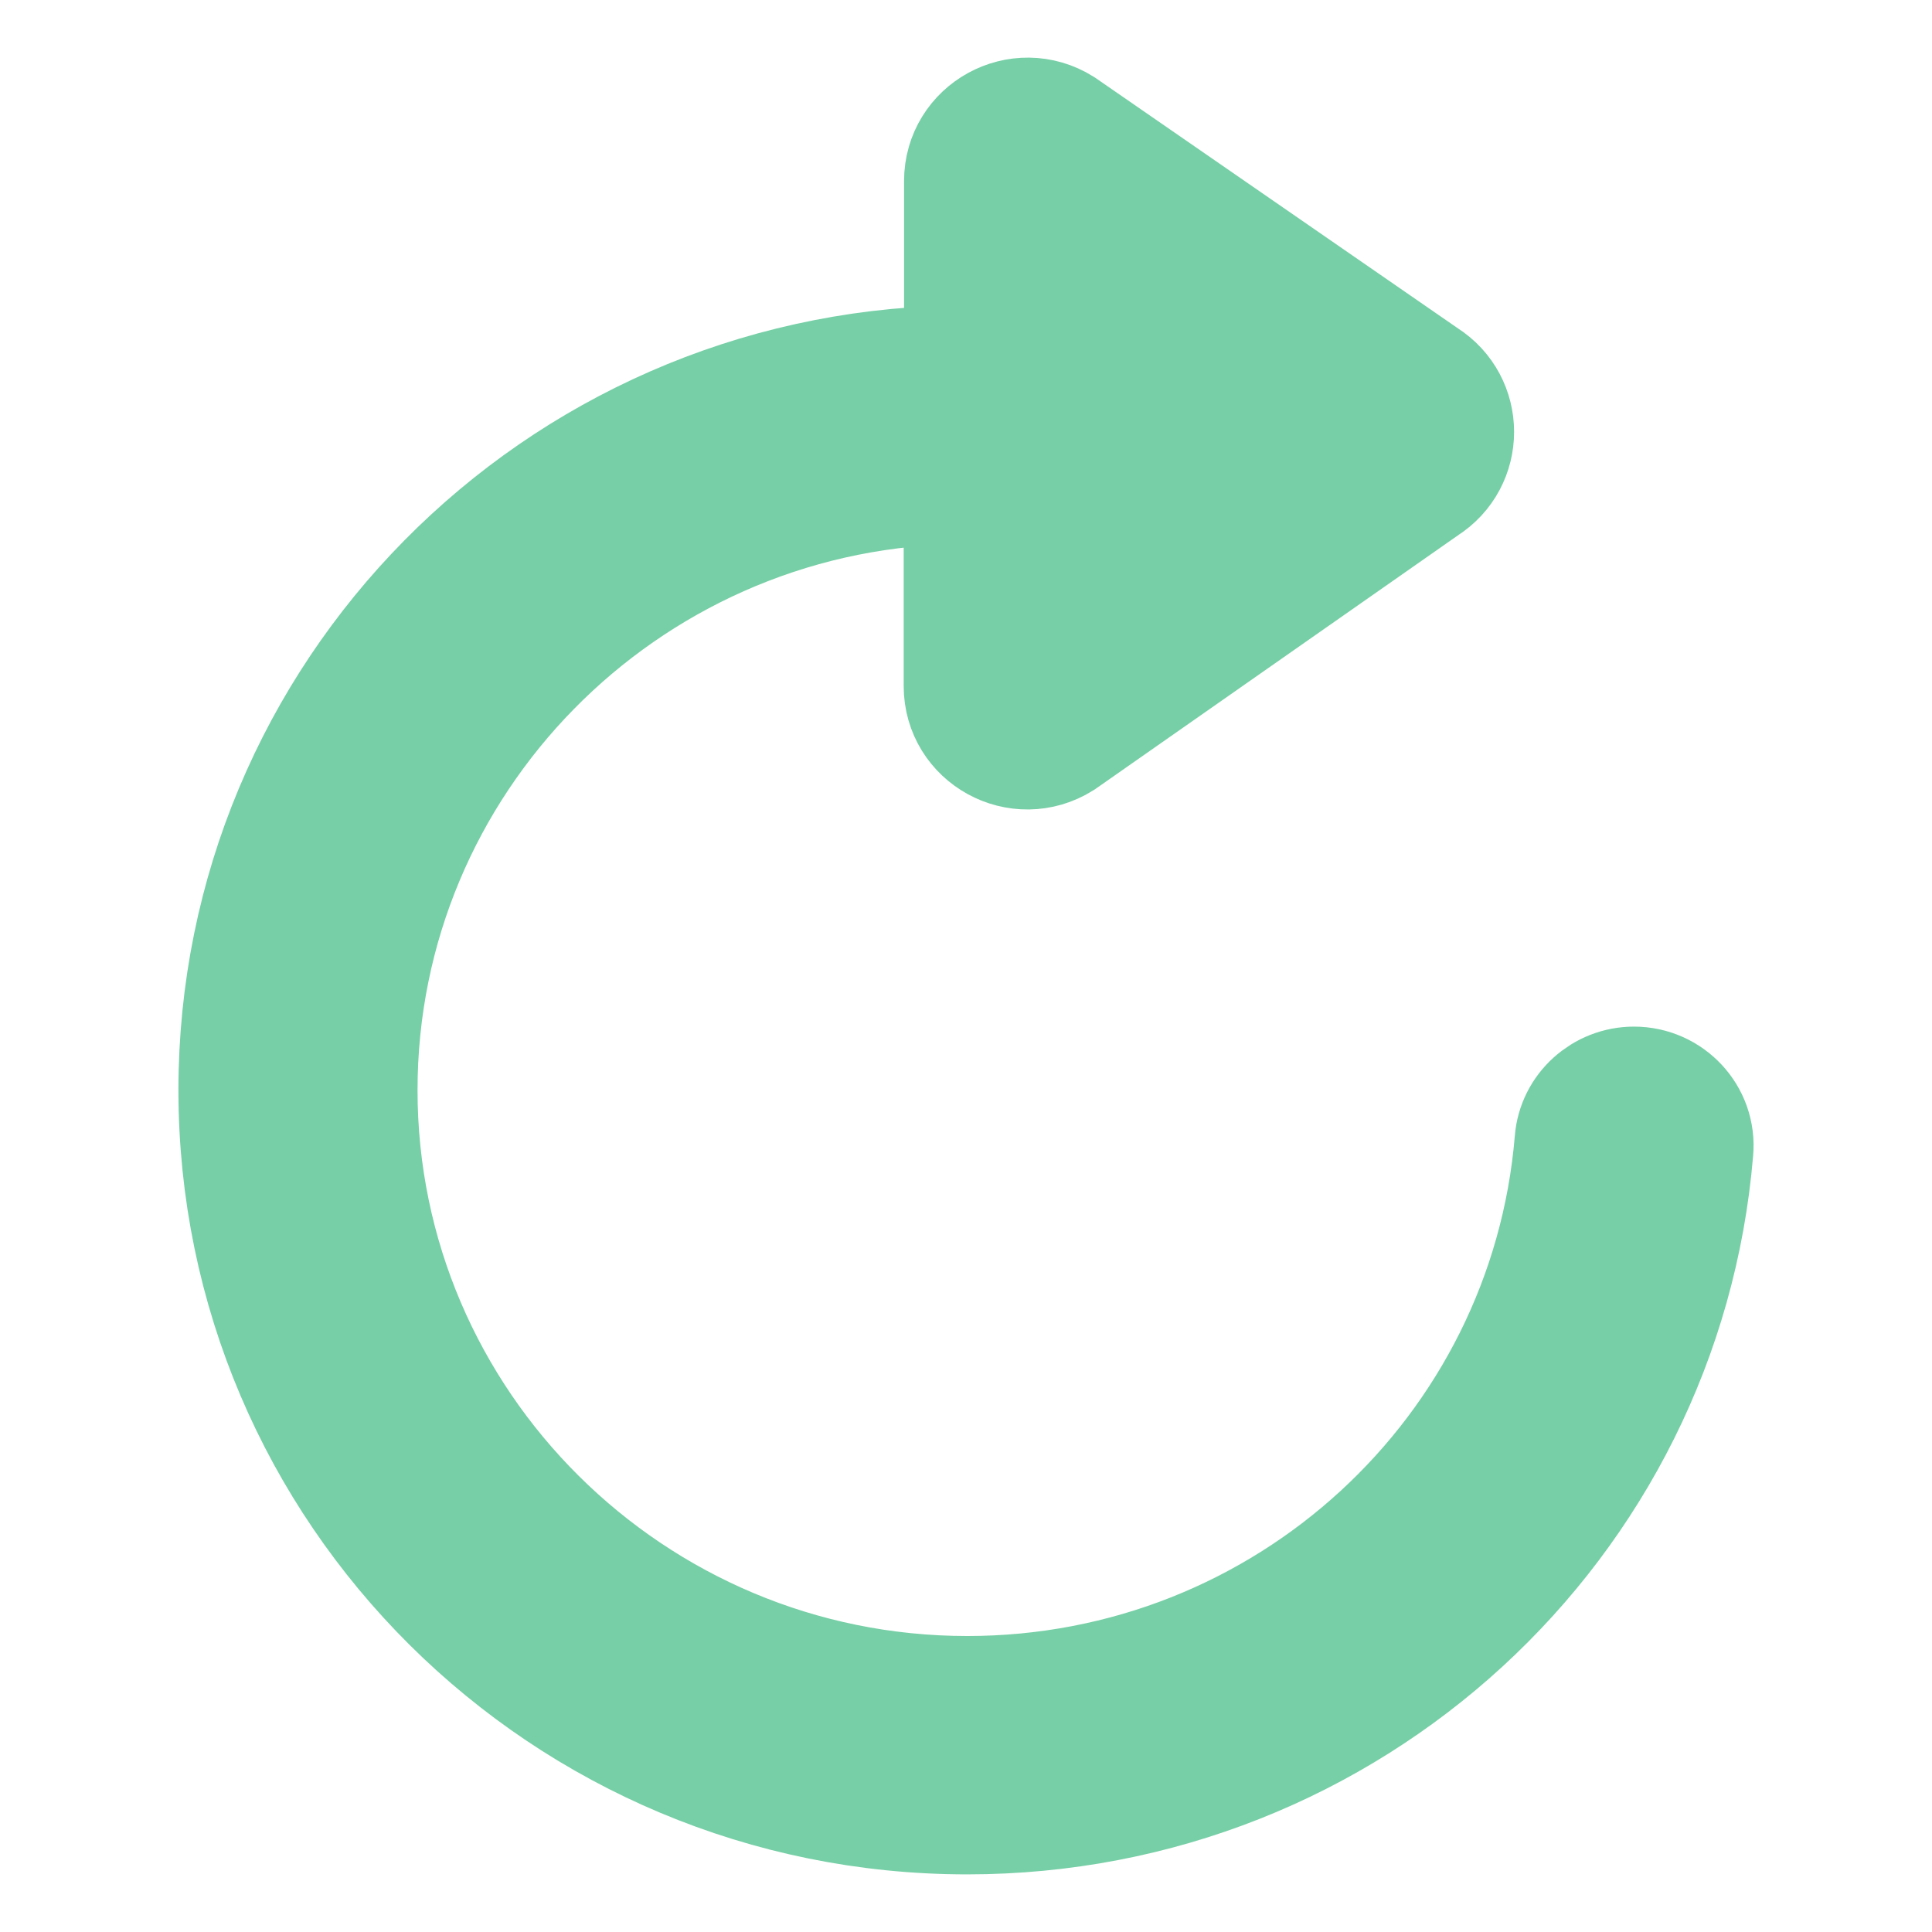
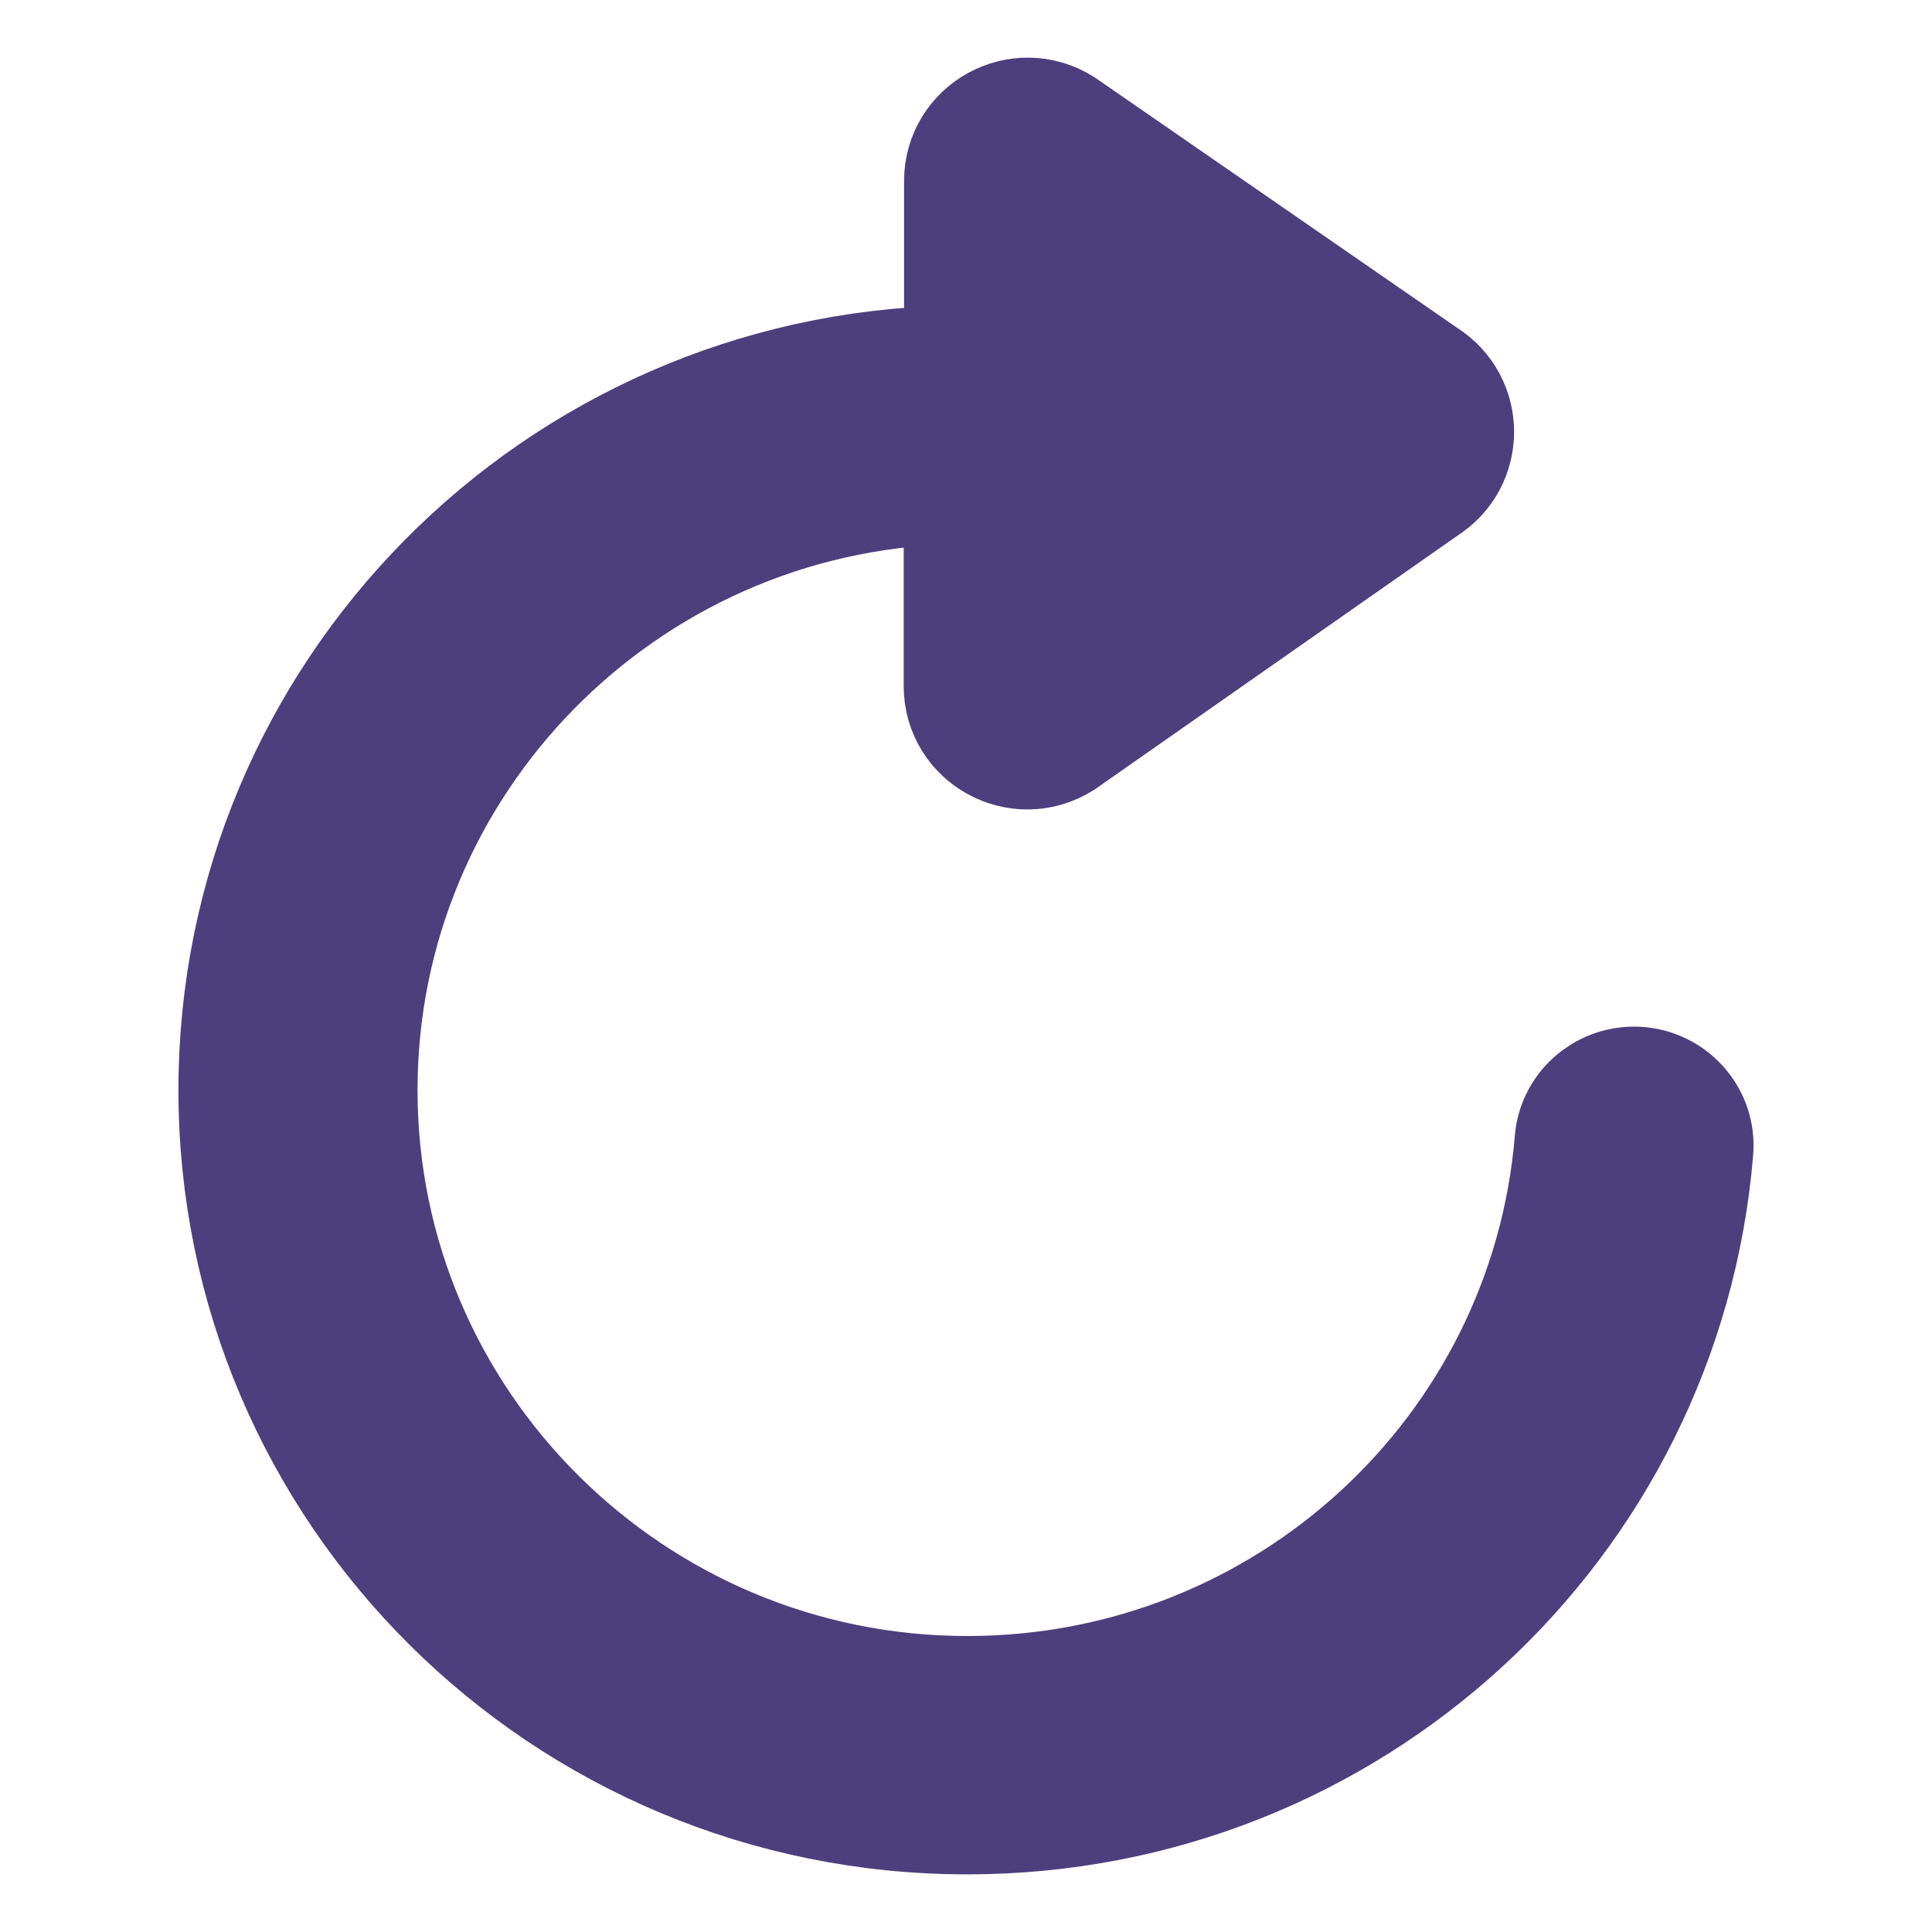
<svg xmlns="http://www.w3.org/2000/svg" version="1.1" id="Layer_1" x="0px" y="0px" width="612px" height="612px" viewBox="0 90 612 612" enable-background="new 0 90 612 612" xml:space="preserve">
-   <path stroke="#76CFA6" fill="#76CFA6" stroke-width="40" stroke-miterlimit="10" d="M517.593,435.2c-9.204,0-17.093,7.053-17.811,16.257  c-8.247,99.33-91.8,176.786-193.401,176.786c-106.98,0-194.119-86.54-194.119-192.923c0-104.71,84.389-190.294,189.098-192.924  c2.75-0.12,4.901,2.032,4.901,4.781v60.124c0,15.061,16.614,24.146,29.404,16.137l114.989-80.444  c11.953-7.53,11.953-24.862,0-32.393l-114.869-79.369c-12.79-8.009-29.405,1.076-29.405,16.137v54.626  c0,2.629-2.032,4.781-4.661,4.781C176.929,209.286,76.522,310.649,76.522,435.32c0,126.225,102.917,228.424,229.858,228.424  c120.487,0,219.221-91.681,229.022-209.299C536.359,444.046,527.992,435.2,517.593,435.2L517.593,435.2z" />
+   <path stroke="#4D3F7D" fill="#4D3F7D" stroke-width="40" stroke-miterlimit="10" d="M517.593,435.2c-9.204,0-17.093,7.053-17.811,16.257  c-8.247,99.33-91.8,176.786-193.401,176.786c-106.98,0-194.119-86.54-194.119-192.923c0-104.71,84.389-190.294,189.098-192.924  c2.75-0.12,4.901,2.032,4.901,4.781v60.124c0,15.061,16.614,24.146,29.404,16.137l114.989-80.444  c11.953-7.53,11.953-24.862,0-32.393l-114.869-79.369c-12.79-8.009-29.405,1.076-29.405,16.137v54.626  c0,2.629-2.032,4.781-4.661,4.781C176.929,209.286,76.522,310.649,76.522,435.32c0,126.225,102.917,228.424,229.858,228.424  c120.487,0,219.221-91.681,229.022-209.299C536.359,444.046,527.992,435.2,517.593,435.2L517.593,435.2z" />
</svg>
